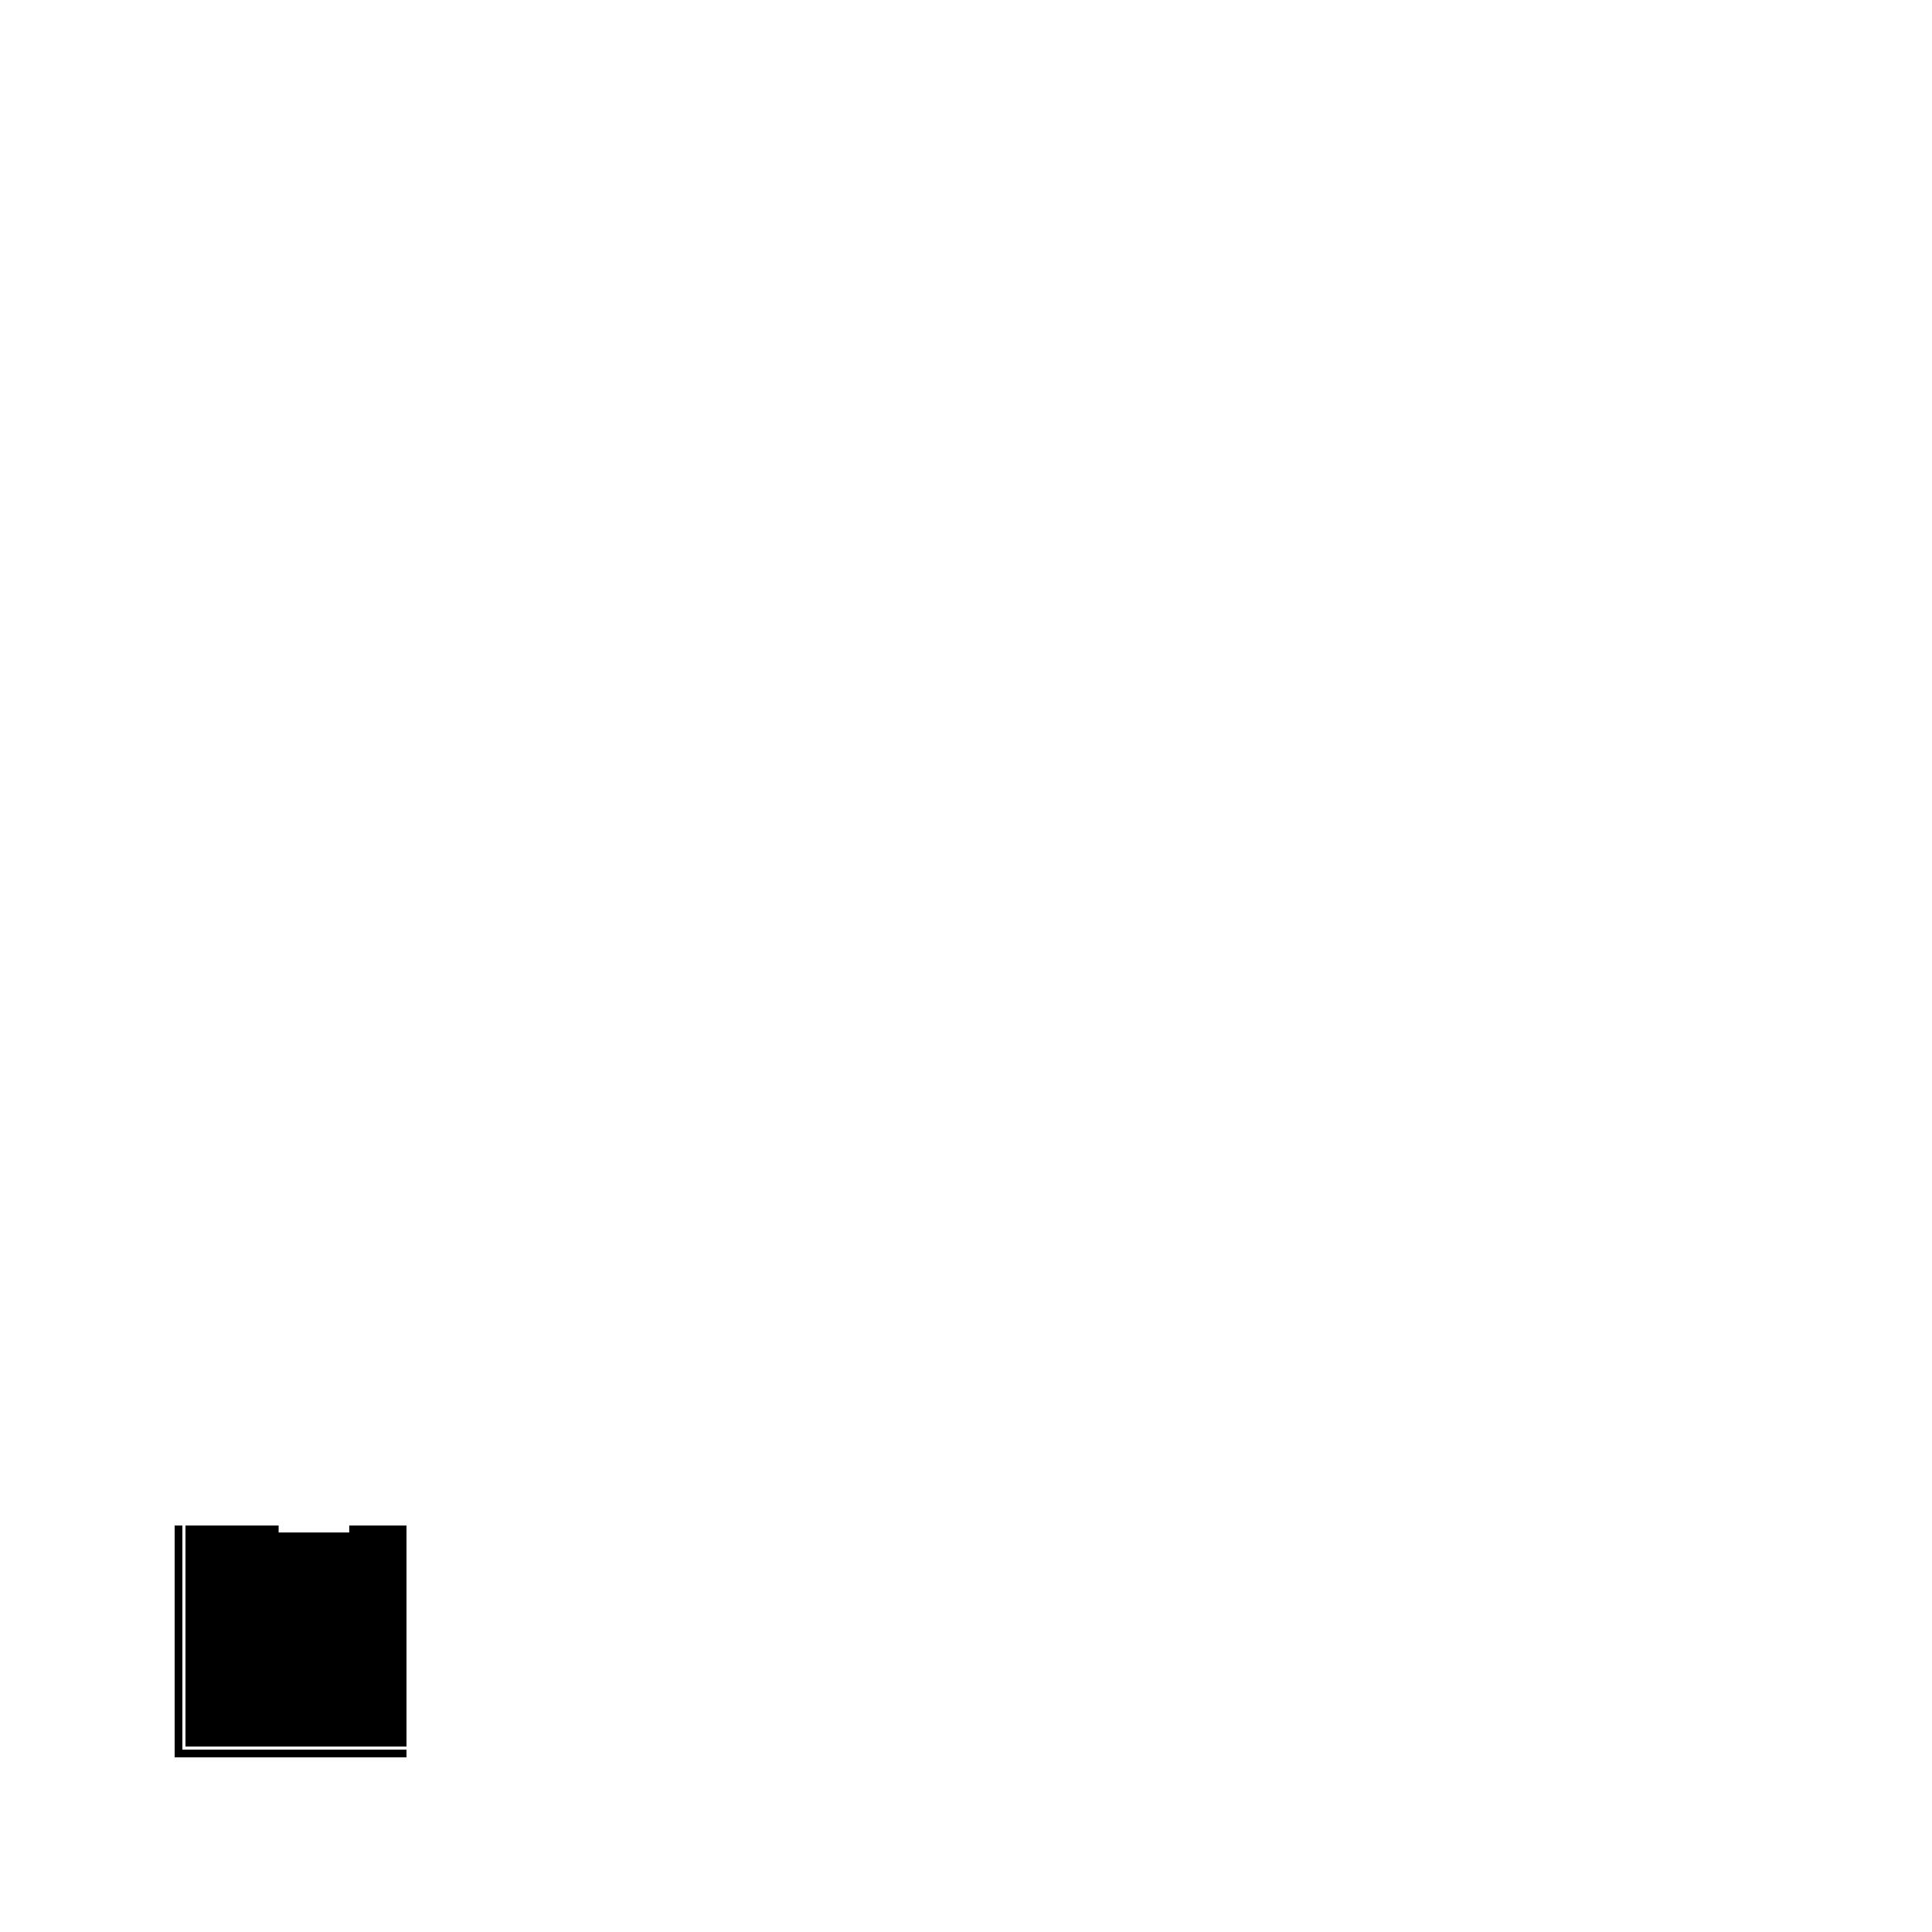
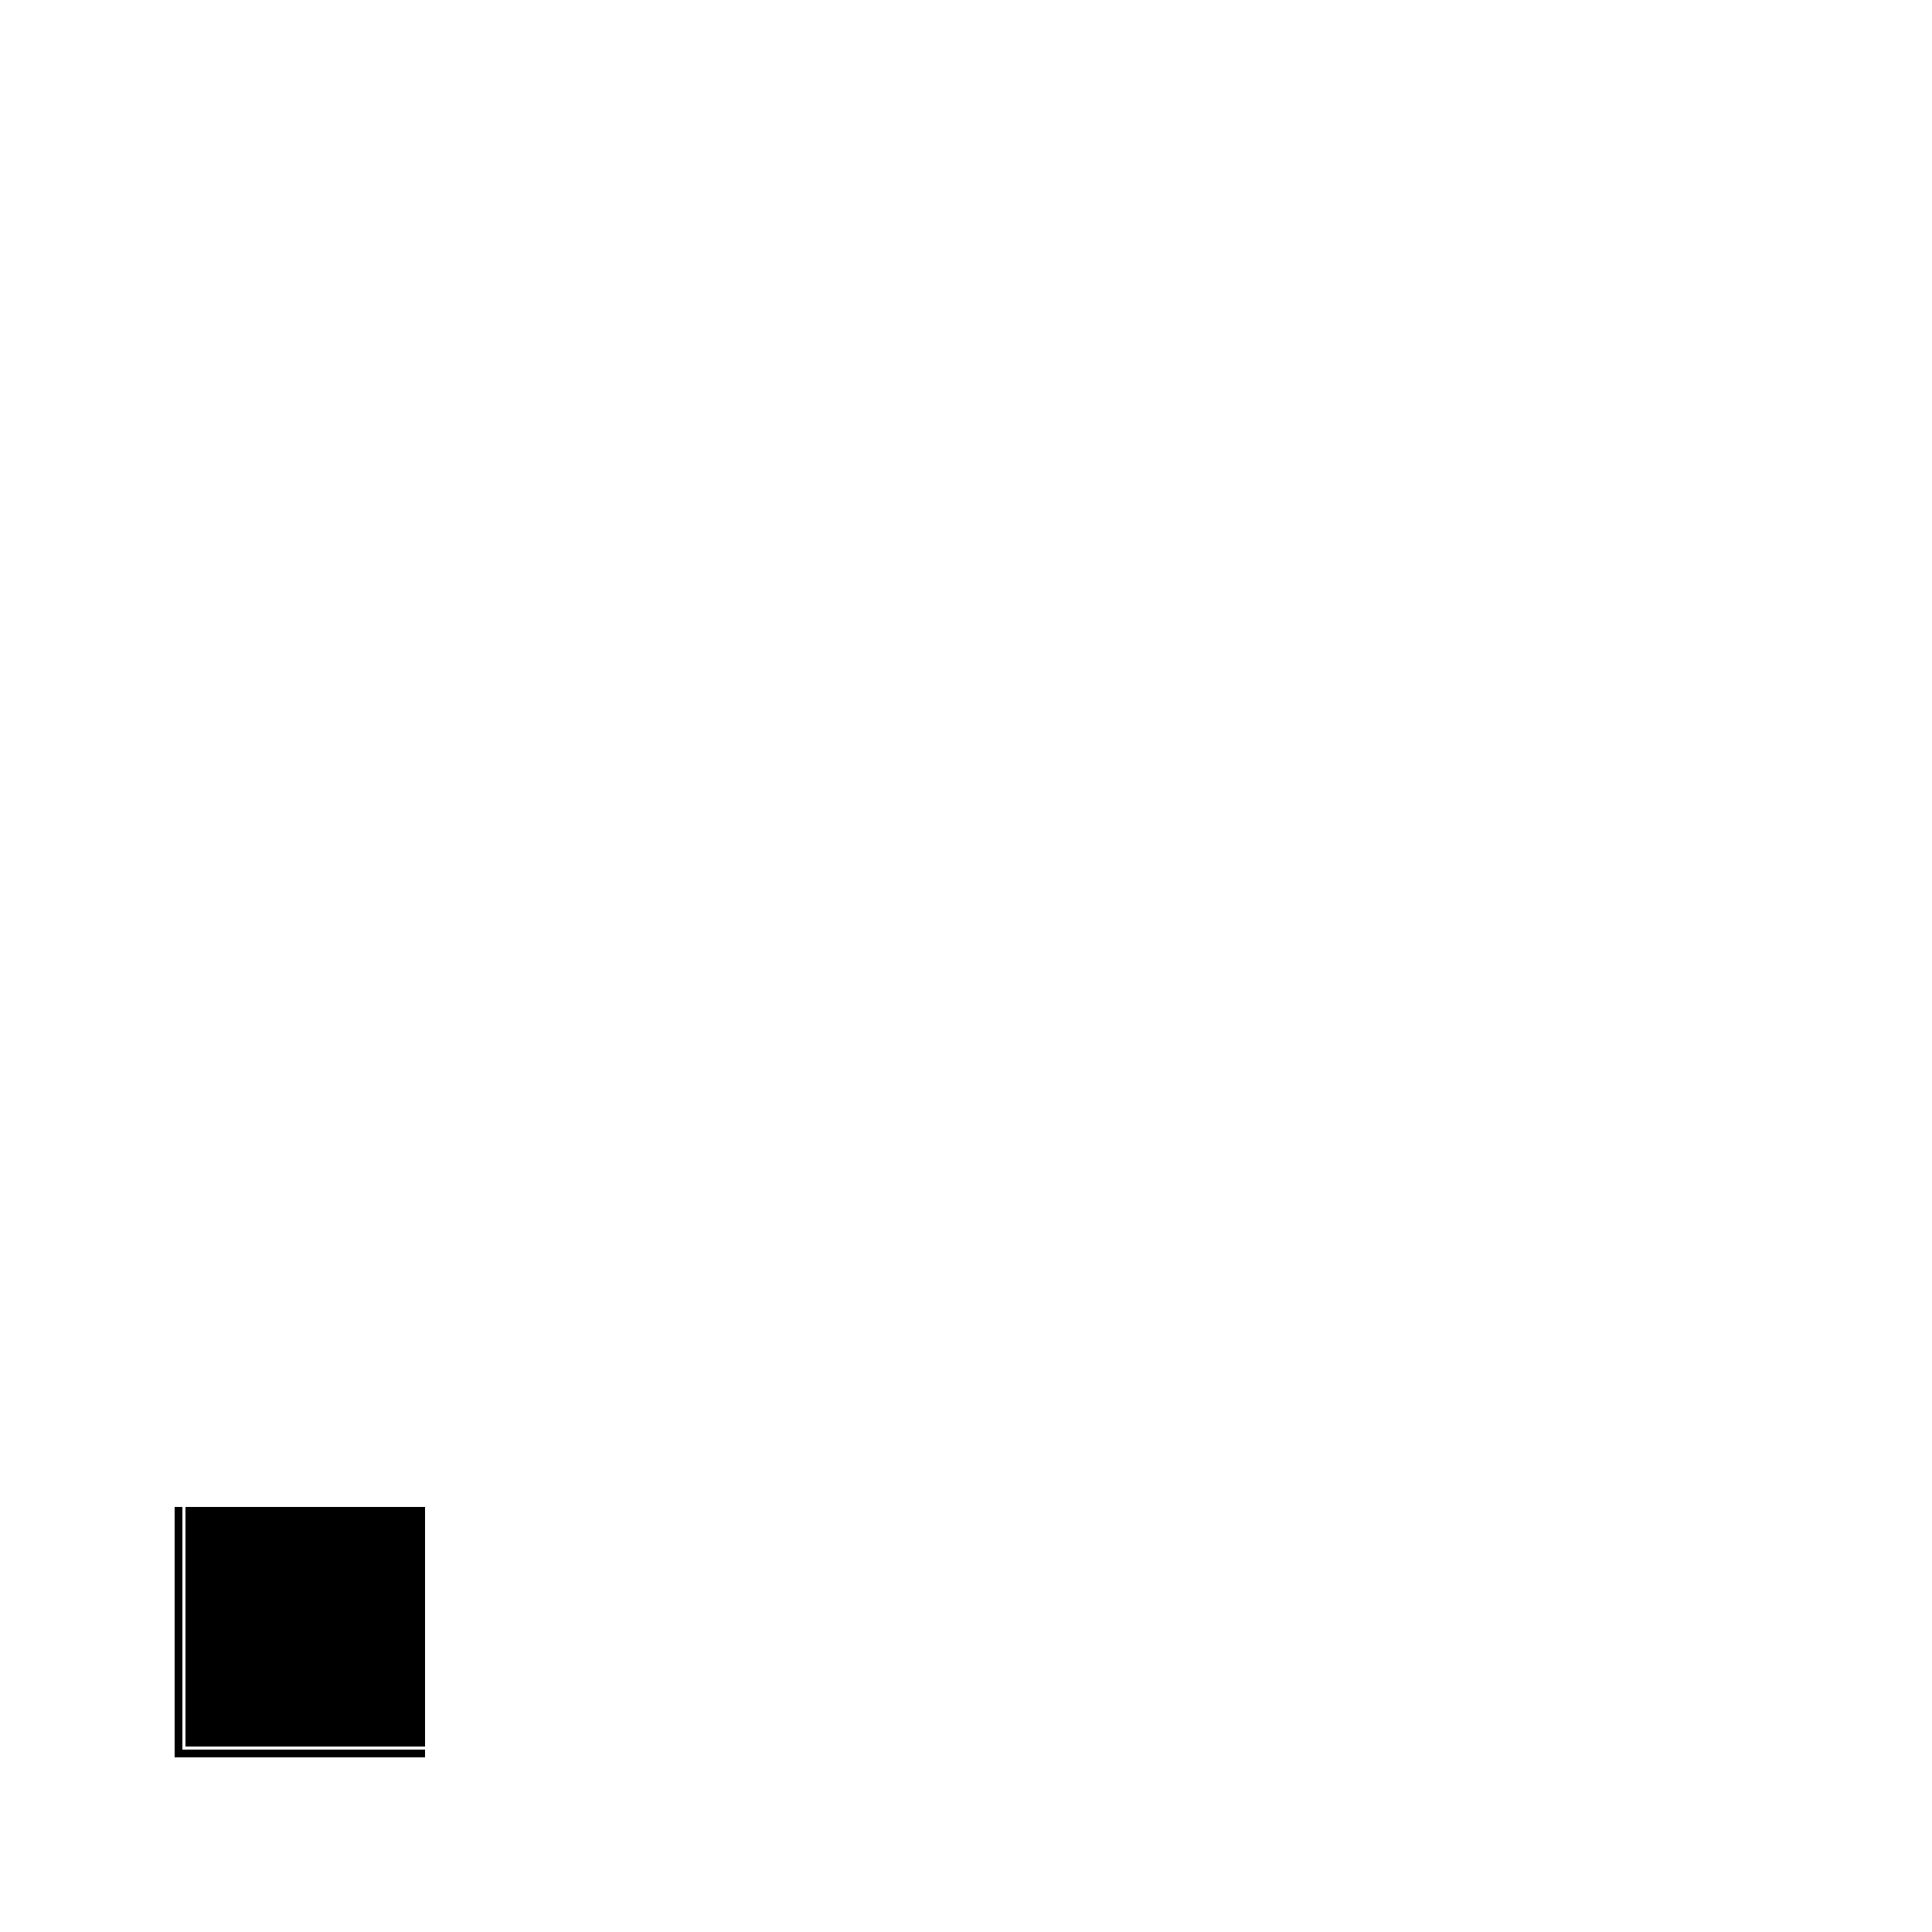
- <svg xmlns="http://www.w3.org/2000/svg" xmlns:ns1="http://www.ifcopenshell.org/ns" width="250mm" height="250mm" viewBox="0 0 250 250">
+ <svg xmlns="http://www.w3.org/2000/svg" xmlns:ns1="http://www.ifcopenshell.org/ns" width="500mm" height="500mm" viewBox="0 0 500 500">
  <defs>
    <marker id="arrowend" markerWidth="10" markerHeight="7" refX="10" refY="3.5" orient="auto">
      <polygon points="0 0, 10 3.5, 0 7" />
    </marker>
    <marker id="arrowstart" markerWidth="10" markerHeight="7" refX="0" refY="3.5" orient="auto">
      <polygon points="10 0, 0 3.5, 10 7" />
    </marker>
  </defs>
-   <g ns1:name="Elevation 01_BWK_PLG_00_begane_grond" class="section" ns1:plane="[[1.000000,0.000000,0.000000,0.000000],[0.000000,1.000000,0.000000,0.000000],[0.000000,0.000000,1.000000,0.000000],[0.000000,0.000000,0.000000,1.000000]]" ns1:matrix3="[[10.000000,0.000000,25.000010],[0.000000,10.000000,225.000006],[0.000000,0.000000,1.000000]]">
-     <g id="product-2de96125-daa6-4473-85a5-751c95fe6f49" class="IfcSlab material-gewapendbeton projection" ns1:name="beton_200" ns1:guid="0jwM4bsgP4SuMbTHoL$cz9">
-       <path d="M52.6,225 L52.6,224.1" />
-       <path d="M52.6,225 L52.6,225" />
+   <g ns1:name="Elevation 01_BWK_PLG_00_begane_grond" class="section" ns1:plane="[[1.000000,0.000000,0.000000,0.000000],[0.000000,1.000000,0.000000,0.000000],[0.000000,0.000000,1.000000,0.000000],[0.000000,0.000000,0.000000,1.000000]]" ns1:matrix3="[[20.000000,0.000000,50.000020],[0.000000,20.000000,450.000011],[0.000000,0.000000,1.000000]]">
+     <g id="product-2de96125-daa6-4473-85a5-751c95fe6f49" class="IfcSlab material-gewapendbetontpg projection" ns1:name="beton_200" ns1:guid="0jwM4bsgP4SuMbTHoL$cz9">
+       <path d="M110,391.8 L110,391.8" />
    </g>
    <g id="product-bdd2c04b-301b-437f-b5b4-c152c73b62ad" class="IfcSlab material-ongewapendbeton projection" ns1:name="dekvloer_70.001" ns1:guid="2zqi1BC1j3VxMqmLB7EsAj">
-       <path d="M25.9,198.3 L25.9,210.613" />
-       <path d="M52.6,197.4 L52.6,197.4" />
-       <path d="M45.189,197.4 L36.054,197.4" />
-       <path d="M52.6,224.1 L52.6,197.4" />
-       <path d="M25.9,224.1 L52.6,224.1" />
+       <path d="M110,391.8 L110,448.2" />
+       <path d="M71.56,391.8 L110,391.8" />
+       <path d="M51.8,419.062 L51.8,391.8" />
+       <path d="M88.43,448.2 L51.8,448.2" />
+     </g>
+     <g id="product-2f725bfd-1d36-4b75-a58d-cc5b9a1b49ab" class="IfcWall material-isolatie projection" ns1:name="ISO100" ns1:guid="0lSblz7JPBTQMDp5kQ6qch">
+       <path d="M50,390 L50,452" />
+       <path d="M48,390 L50,390" />
+       <path d="M48,452 L48,390" />
+       <path d="M50,452 L48,452" />
+     </g>
+     <g id="product-a8256432-6506-4059-9c01-fe484e21e762" class="IfcWall material-naaldhoutvurenCLT projection" ns1:name="CLT90.001" ns1:guid="2e9MGoPGP0MPm1$aXE8UTY">
+       <path d="M51.8,390 L51.8,448.2" />
+       <path d="M50,390 L51.8,390" />
+       <path d="M50,448.2 L50,390" />
+       <path d="M51.8,448.2 L50,448.2" />
+     </g>
+     <g id="product-e006a622-80c5-4895-9be0-c8a07689d7fd" class="IfcWall material-naaldhoutvurenCLT projection" ns1:name="CLT90" ns1:guid="3W1gOYWCL8bPlWoA1sYTVz">
+       <path d="M110,391.8 L51.8,391.8" />
+       <path d="M110,390 L110,391.8" />
+       <path d="M51.8,390 L110,390" />
+       <path d="M51.8,391.8 L51.8,390" />
    </g>
    <g id="product-24151b66-b605-46df-8c23-cdb722960a7c" class="IfcWall material-metselwerkbaksteenrood projection" ns1:name="MW100" ns1:guid="0a5HjcjWL6tumZpRSYbWfy">
-       <path d="M23.6,197.4 L23.6,227.4" />
-       <path d="M22.6,197.4 L23.6,197.4" />
-       <path d="M22.6,227.4 L22.6,197.4" />
-       <path d="M23.6,227.4 L22.6,227.4" />
+       <path d="M47.2,390 L47.2,454.8" />
+       <path d="M45.2,390 L47.2,390" />
+       <path d="M45.2,454.8 L45.2,390" />
+       <path d="M47.2,454.8 L45.2,454.8" />
    </g>
-     <g id="product-2f725bfd-1d36-4b75-a58d-cc5b9a1b49ab" class="IfcWall material-isolatie projection" ns1:name="ISO100" ns1:guid="0lSblz7JPBTQMDp5kQ6qch">
-       <path d="M25,197.4 L25,226" />
-       <path d="M24,197.4 L25,197.4" />
-       <path d="M24,226 L24,197.4" />
-       <path d="M25,226 L24,226" />
-     </g>
-     <g id="product-a8256432-6506-4059-9c01-fe484e21e762" class="IfcWall material-naaldhoutvurenCLT projection" ns1:name="CLT90.001" ns1:guid="2e9MGoPGP0MPm1$aXE8UTY">
-       <path d="M25.9,197.4 L25.9,224.1" />
-       <path d="M25,197.4 L25.9,197.4" />
-       <path d="M25,224.1 L25,197.4" />
-       <path d="M25.9,224.1 L25,224.1" />
+     <g id="product-c5e9504b-7df5-48b3-97e7-63b109bc7cac" class="IfcWall material-metselwerkbaksteenrood projection" ns1:name="MW100" ns1:guid="35wL1BVVL8ivVdOx49l7oi">
+       <path d="M110,454.8 L47.2,454.8" />
+       <path d="M110,452.8 L110,454.8" />
+       <path d="M47.2,452.8 L110,452.8" />
+       <path d="M47.2,454.8 L47.2,452.8" />
    </g>
    <g id="product-d1eea825-bc53-4fdc-87d9-2ac5de7f5971" class="IfcWall material-naaldhoutvurenCLT projection" ns1:name="CLT90" ns1:guid="3HxgWbl5DFt8VPAiNUVrbn">
-       <path d="M52.6,224.1 L25,224.1" />
-       <path d="M25,224.1 L25,225" />
-       <path d="M52.6,225 L25,225" />
-       <path d="M52.6,224.1 L52.6,225" />
+       <path d="M110,448.2 L50,448.2" />
+       <path d="M50,448.2 L50,450" />
+       <path d="M110,450 L50,450" />
+       <path d="M110,448.2 L110,450" />
    </g>
    <g id="product-4ca552b4-5839-4d2d-9212-0d32fe4f6562" class="IfcWall material-isolatie projection" ns1:name="ISO100" ns1:guid="1CfLAqM3bDBP8I3JB_JsLY">
-       <path d="M52.6,225 L25,225" />
-       <path d="M25,225 L25,226" />
-       <path d="M52.6,226 L25,226" />
-       <path d="M52.6,225 L52.6,226" />
-     </g>
-     <g id="product-c5e9504b-7df5-48b3-97e7-63b109bc7cac" class="IfcWall material-metselwerkbaksteenrood projection" ns1:name="MW100" ns1:guid="35wL1BVVL8ivVdOx49l7oi">
-       <path d="M52.6,227.4 L23.6,227.4" />
-       <path d="M52.6,226.4 L52.6,227.4" />
-       <path d="M23.6,226.4 L52.6,226.4" />
-       <path d="M23.6,227.4 L23.6,226.4" />
-     </g>
-     <g id="product-e006a622-80c5-4895-9be0-c8a07689d7fd" class="IfcWall material-naaldhoutvurenCLT projection" ns1:name="CLT90" ns1:guid="3W1gOYWCL8bPlWoA1sYTVz">
-       <path d="M36.054,198.3 L36.054,197.4" />
-       <path d="M36.054,197.4 L25.9,197.4" />
-       <path d="M25.9,197.4 L25.9,198.3" />
-       <path d="M36.054,198.3 L25.9,198.3" />
-       <path d="M45.189,197.4 L45.189,198.3" />
-       <path d="M52.6,198.3 L45.189,198.3" />
-       <path d="M52.6,197.4 L52.6,198.3" />
-       <path d="M52.6,197.4 L45.189,197.4" />
+       <path d="M110,450 L50,450" />
+       <path d="M50,450 L50,452" />
+       <path d="M110,452 L50,452" />
+       <path d="M110,450 L110,452" />
    </g>
    <g id="product-8f1b571e-1ab6-428d-ac22-869257c874cb" class="IfcPile material-null projection" ns1:name="FP_220_Type_1" ns1:guid="2F6rSU6hP2ZQmYXf9No7JB">
-       <path d="M24,212.9 L23.933,212.9" />
-       <path d="M23.933,212.9 L24,212.9" />
-       <path d="M23.6,210.7 L23.933,210.7" />
-       <path d="M23.933,210.7 L23.6,210.7" />
-       <path d="M23.933,211.8 L23.6,211.8" />
-       <path d="M23.6,211.8 L23.933,211.8" />
-       <path d="M24,211 L23.6,211.4" />
-       <path d="M23.6,211.4 L24,211" />
-       <path d="M23.933,210.7 L24,210.7" />
-       <path d="M24,210.7 L23.933,210.7" />
-       <path d="M23.933,211.8 L24,211.733" />
-       <path d="M24,211.733 L23.933,211.8" />
-       <path d="M23.6,211.767 L24,211.367" />
-       <path d="M24,211.367 L23.6,211.767" />
-       <path d="M22.1,211.8 L22.6,211.8" />
-       <path d="M22.6,211.8 L22.1,211.8" />
-       <path d="M23.933,210.7 L23.6,211.033" />
-       <path d="M23.6,211.033 L23.933,210.7" />
-       <path d="M24,211.8 L23.933,211.8" />
-       <path d="M23.933,211.8 L24,211.8" />
-       <path d="M23.933,212.9 L23.6,212.9" />
-       <path d="M23.6,212.9 L23.933,212.9" />
+       <path d="M48,425.8 L47.867,425.8" />
+       <path d="M47.867,425.8 L48,425.8" />
+       <path d="M47.2,421.4 L47.867,421.4" />
+       <path d="M47.867,421.4 L47.2,421.4" />
+       <path d="M47.867,423.6 L47.2,423.6" />
+       <path d="M47.2,423.6 L47.867,423.6" />
+       <path d="M48,422 L47.2,422.8" />
+       <path d="M47.2,422.8 L48,422" />
+       <path d="M47.867,421.4 L48,421.4" />
+       <path d="M48,421.4 L47.867,421.4" />
+       <path d="M47.867,423.6 L48,423.467" />
+       <path d="M48,423.467 L47.867,423.6" />
+       <path d="M47.2,423.533 L48,422.733" />
+       <path d="M48,422.733 L47.2,423.533" />
+       <path d="M44.2,423.6 L45.2,423.6" />
+       <path d="M45.2,423.6 L44.2,423.6" />
+       <path d="M47.867,421.4 L47.2,422.067" />
+       <path d="M47.2,422.067 L47.867,421.4" />
+       <path d="M48,423.6 L47.867,423.6" />
+       <path d="M47.867,423.6 L48,423.6" />
+       <path d="M47.867,425.8 L47.2,425.8" />
+       <path d="M47.2,425.8 L47.867,425.8" />
    </g>
    <g id="product-41e90adb-649b-4055-9402-0577efead61e" class="IfcPile material-null projection" ns1:name="FP_220_Type_2" ns1:guid="11wGhRP9j0LPG21NVlwjOU">
-       <path d="M37.1,226.4 L37.1,226.067" />
-       <path d="M37.1,226.067 L37.1,226.4" />
-       <path d="M39.3,226.067 L38.967,226.4" />
-       <path d="M38.967,226.4 L39.3,226.067" />
-       <path d="M37.1,226.067 L37.1,226" />
-       <path d="M37.1,226 L37.1,226.067" />
-       <path d="M39,226 L38.6,226.4" />
-       <path d="M38.6,226.4 L39,226" />
-       <path d="M38.233,226.4 L38.633,226" />
-       <path d="M38.633,226 L38.233,226.4" />
-       <path d="M37.1,225 L37.1,225" />
-       <path d="M37.1,225 L37.1,225" />
-       <path d="M38.2,226.067 L38.267,226" />
-       <path d="M38.267,226 L38.2,226.067" />
-       <path d="M39.3,225 L39.3,225" />
-       <path d="M39.3,225 L39.3,225" />
-       <path d="M38.2,226.4 L38.2,226.067" />
-       <path d="M38.2,226.067 L38.2,226.4" />
-       <path d="M38.167,225 L38.167,225" />
-       <path d="M38.167,225 L38.167,225" />
-       <path d="M39.3,226.067 L39.3,226" />
-       <path d="M39.3,226 L39.3,226.067" />
-       <path d="M38.2,226.067 L38.2,226" />
-       <path d="M38.2,226 L38.2,226.067" />
-       <path d="M37.8,225 L37.8,225" />
-       <path d="M37.8,225 L37.8,225" />
-       <path d="M39.3,226.4 L39.3,226.067" />
-       <path d="M39.3,226.067 L39.3,226.4" />
-       <path d="M37.433,225 L37.433,225" />
-       <path d="M37.433,225 L37.433,225" />
-       <path d="M38.2,225 L38.2,225" />
-       <path d="M38.2,225 L38.2,225" />
-       <path d="M38.2,227.9 L38.2,227.4" />
-       <path d="M38.2,227.4 L38.2,227.9" />
+       <path d="M74.2,452.8 L74.2,452.133" />
+       <path d="M74.2,452.133 L74.2,452.8" />
+       <path d="M78.6,452.133 L77.933,452.8" />
+       <path d="M77.933,452.8 L78.6,452.133" />
+       <path d="M74.2,452.133 L74.2,452" />
+       <path d="M74.2,452 L74.2,452.133" />
+       <path d="M78,452 L77.2,452.8" />
+       <path d="M77.2,452.8 L78,452" />
+       <path d="M76.467,452.8 L77.267,452" />
+       <path d="M77.267,452 L76.467,452.8" />
+       <path d="M74.2,450 L74.2,450" />
+       <path d="M74.2,450 L74.2,450" />
+       <path d="M76.4,452.133 L76.533,452" />
+       <path d="M76.533,452 L76.4,452.133" />
+       <path d="M78.6,450 L78.6,450" />
+       <path d="M78.6,450 L78.6,450" />
+       <path d="M76.4,452.8 L76.4,452.133" />
+       <path d="M76.4,452.133 L76.4,452.8" />
+       <path d="M76.333,450 L76.333,450" />
+       <path d="M76.333,450 L76.333,450" />
+       <path d="M78.6,452.133 L78.6,452" />
+       <path d="M78.6,452 L78.6,452.133" />
+       <path d="M76.4,452.133 L76.4,452" />
+       <path d="M76.4,452 L76.4,452.133" />
+       <path d="M75.6,450 L75.6,450" />
+       <path d="M75.6,450 L75.6,450" />
+       <path d="M78.6,452.8 L78.6,452.133" />
+       <path d="M78.6,452.133 L78.6,452.8" />
+       <path d="M74.867,450 L74.867,450" />
+       <path d="M74.867,450 L74.867,450" />
+       <path d="M76.4,450 L76.4,450" />
+       <path d="M76.4,450 L76.4,450" />
+       <path d="M76.4,455.8 L76.4,454.8" />
+       <path d="M76.4,454.8 L76.4,455.8" />
    </g>
    <g ns1:guid="0Mu_oMfm52hvAVMsNs635_" ns1:name="Example Space" class="IfcSpace material-null cut">
-       <path d="M52.6,224.1 L52.6,205.61 L52.6,198.3 L33.465,198.3 L25.9,198.3 L25.9,216.79 L25.9,224.1 L45.035,224.1 Z" />
+       <path d="M51.8,407.78 L51.8,448.2 L68.29,448.2 L110,448.2 L110,432.22 L110,391.8 L93.51,391.8 L51.8,391.8 Z" />
    </g>
-     <g class="cut material-metselwerkbaksteenrood IfcWall 0a5HjcjWL6tumZpRSYbWfy 35wL1BVVL8ivVdOx49l7oi">
-       <path d="M23.6,210.2 L23.6,197.4 L23.027,197.4 L22.6,197.4 L22.6,214.6 L22.6,227.4 L23.173,227.4 L23.6,227.4 L34.652,227.4 L36.033,227.4 L45.461,227.4 L52.6,227.4 L52.6,226.973 L52.6,226.4 L45.461,226.4 L36.033,226.4 L34.652,226.4 L23.6,226.4 Z" />
+     <g class="1CfLAqM3bDBP8I3JB_JsLY IfcWall cut 0lSblz7JPBTQMDp5kQ6qch material-isolatie">
+       <path d="M50.0,416.453 L50.0,390 L48.853,390 L48,390 L48,425.547 L48,452 L49.147,452 L50,452 Z" />
    </g>
-     <g class="0lSblz7JPBTQMDp5kQ6qch cut 1CfLAqM3bDBP8I3JB_JsLY IfcWall material-isolatie">
-       <path d="M25.0,209.603 L25.0,197.4 L24.427,197.4 L24,197.4 L24,213.797 L24,226 L24.573,226 L25,226 Z" />
+     <g class="1CfLAqM3bDBP8I3JB_JsLY IfcWall cut 0lSblz7JPBTQMDp5kQ6qch material-isolatie">
+       <path d="M69.437,450 L50,450 L50,450.853 L50,452 L69.437,452 L72.294,452 L91.151,452 L110,452 L110,450.853 L110,450.0 L91.151,450.0 L72.294,450 Z" />
    </g>
-     <g class="0lSblz7JPBTQMDp5kQ6qch cut 1CfLAqM3bDBP8I3JB_JsLY IfcWall material-isolatie">
-       <path d="M34.718,225 L25,225 L25,225.427 L25,226 L34.718,226 L36.033,226 L45.461,226 L52.6,226 L52.6,225.427 L52.6,225.0 L45.461,225.0 L36.033,225 Z" />
+     <g class="IfcWall 2e9MGoPGP0MPm1$aXE8UTY cut 3W1gOYWCL8bPlWoA1sYTVz 3HxgWbl5DFt8VPAiNUVrbn material-naaldhoutvurenCLT">
+       <path d="M92.452,391.8 L110,391.8 L110,390.543 L110,390 L69.348,390 L51.8,390 L50.539,390 L50.0,390 L50,430.759 L50,448.2 L50,448.739 L50,450 L68.776,450 L73.576,450 L91.792,450.0 L110,450.0 L110,448.739 L110,448.2 L91.792,448.2 L73.576,448.2 L68.776,448.2 L51.8,448.2 L51.8,407.441 L51.8,391.8 Z" />
    </g>
-     <g class="2e9MGoPGP0MPm1$aXE8UTY cut material-naaldhoutvurenCLT 3HxgWbl5DFt8VPAiNUVrbn IfcWall 3W1gOYWCL8bPlWoA1sYTVz">
-       <path d="M45.189,197.4 L45.189,197.725 L45.189,198.3 L49.925,198.3 L52.6,198.3 L52.6,197.655 L52.6,197.4 L49.925,197.4 Z" />
+     <g class="IfcWall cut 35wL1BVVL8ivVdOx49l7oi material-metselwerkbaksteenrood 0a5HjcjWL6tumZpRSYbWfy">
+       <path d="M47.2,417.648 L47.2,390 L46.053,390 L45.2,390 L45.2,427.152 L45.2,454.8 L46.347,454.8 L47.2,454.8 L69.304,454.8 L72.294,454.8 L91.151,454.8 L110,454.8 L110,453.947 L110,452.8 L91.151,452.8 L72.294,452.8 L69.304,452.8 L47.2,452.8 Z" />
    </g>
-     <g class="2e9MGoPGP0MPm1$aXE8UTY cut material-naaldhoutvurenCLT 3HxgWbl5DFt8VPAiNUVrbn IfcWall 3W1gOYWCL8bPlWoA1sYTVz">
-       <path d="M29.565,198.3 L36.054,198.3 L36.054,197.975 L36.054,197.4 L29.565,197.4 L25.9,197.4 L25.27,197.4 L25.0,197.4 L25,216.099 L25,224.1 L25,224.37 L25,225 L34.388,225 L36.596,225 L45.704,225.0 L52.6,225.0 L52.6,224.37 L52.6,224.1 L45.704,224.1 L36.596,224.1 L34.388,224.1 L25.9,224.1 L25.9,205.401 L25.9,198.3 Z" />
+     <g id="product-ab85943e-e372-43ef-ad25-cad109981d3f" class="IfcBeam material-gewapendbetontpg projection" ns1:name="BB 400x500" ns1:guid="2hXPG_ut93xwqboj49c1q$">
+       <path d="M50,390 L50,390" />
+       <path d="M44.6,455.4 L52.6,455.4" />
+       <path d="M52.6,455.4 L52.6,454.8" />
+       <path d="M52.6,452.8 L52.6,452" />
+       <path d="M44.6,455.4 L44.6,390" />
    </g>
-     <g id="product-7f9c48ec-33d6-4873-9626-17aaf58c8ed1" class="IfcBeam material-gewapendbeton projection" ns1:name="BB 400x500" ns1:guid="1$d4ZiCzP8SvOc5whrZ8xH">
-       <path d="M52.6,225 L52.6,227.7" />
-       <path d="M26.3,225 L26.3,225" />
-       <path d="M26.3,226 L26.3,226.4" />
-       <path d="M26.3,227.4 L26.3,227.7" />
-       <path d="M26.3,227.7 L52.6,227.7" />
+     <g id="product-7f9c48ec-33d6-4873-9626-17aaf58c8ed1" class="IfcBeam material-gewapendbetontpg projection" ns1:name="BB 400x500" ns1:guid="1$d4ZiCzP8SvOc5whrZ8xH">
+       <path d="M110,450 L110,450" />
+       <path d="M110,452 L110,452.8" />
+       <path d="M110,454.8 L110,455.4" />
+       <path d="M52.6,450 L52.6,450" />
+       <path d="M52.6,452 L52.6,452.8" />
+       <path d="M52.6,454.8 L52.6,455.4" />
+       <path d="M52.6,455.4 L110,455.4" />
+       <path d="M110,447.4 L110,447.4" />
    </g>
-     <g id="product-ab85943e-e372-43ef-ad25-cad109981d3f" class="IfcBeam material-gewapendbeton projection" ns1:name="BB 400x500" ns1:guid="2hXPG_ut93xwqboj49c1q$">
-       <path d="M22.3,197.4 L22.6,197.4" />
-       <path d="M23.6,197.4 L24,197.4" />
-       <path d="M22.3,227.7 L26.3,227.7" />
-       <path d="M26.3,227.7 L26.3,227.4" />
-       <path d="M26.3,226.4 L26.3,226" />
-       <path d="M22.3,227.7 L22.3,197.4" />
-     </g>
-     <path d="M52.6,224.1 L52.6,205.61 L52.6,198.3 L33.465,198.3 L25.9,198.3 L25.9,216.79 L25.9,224.1 L45.035,224.1 Z" class="IfcSpace material-null" />
+     <path d="M51.8,407.78 L51.8,448.2 L68.29,448.2 L110,448.2 L110,432.22 L110,391.8 L93.51,391.8 L51.8,391.8 Z" class="IfcSpace material-null" />
  </g>
</svg>
